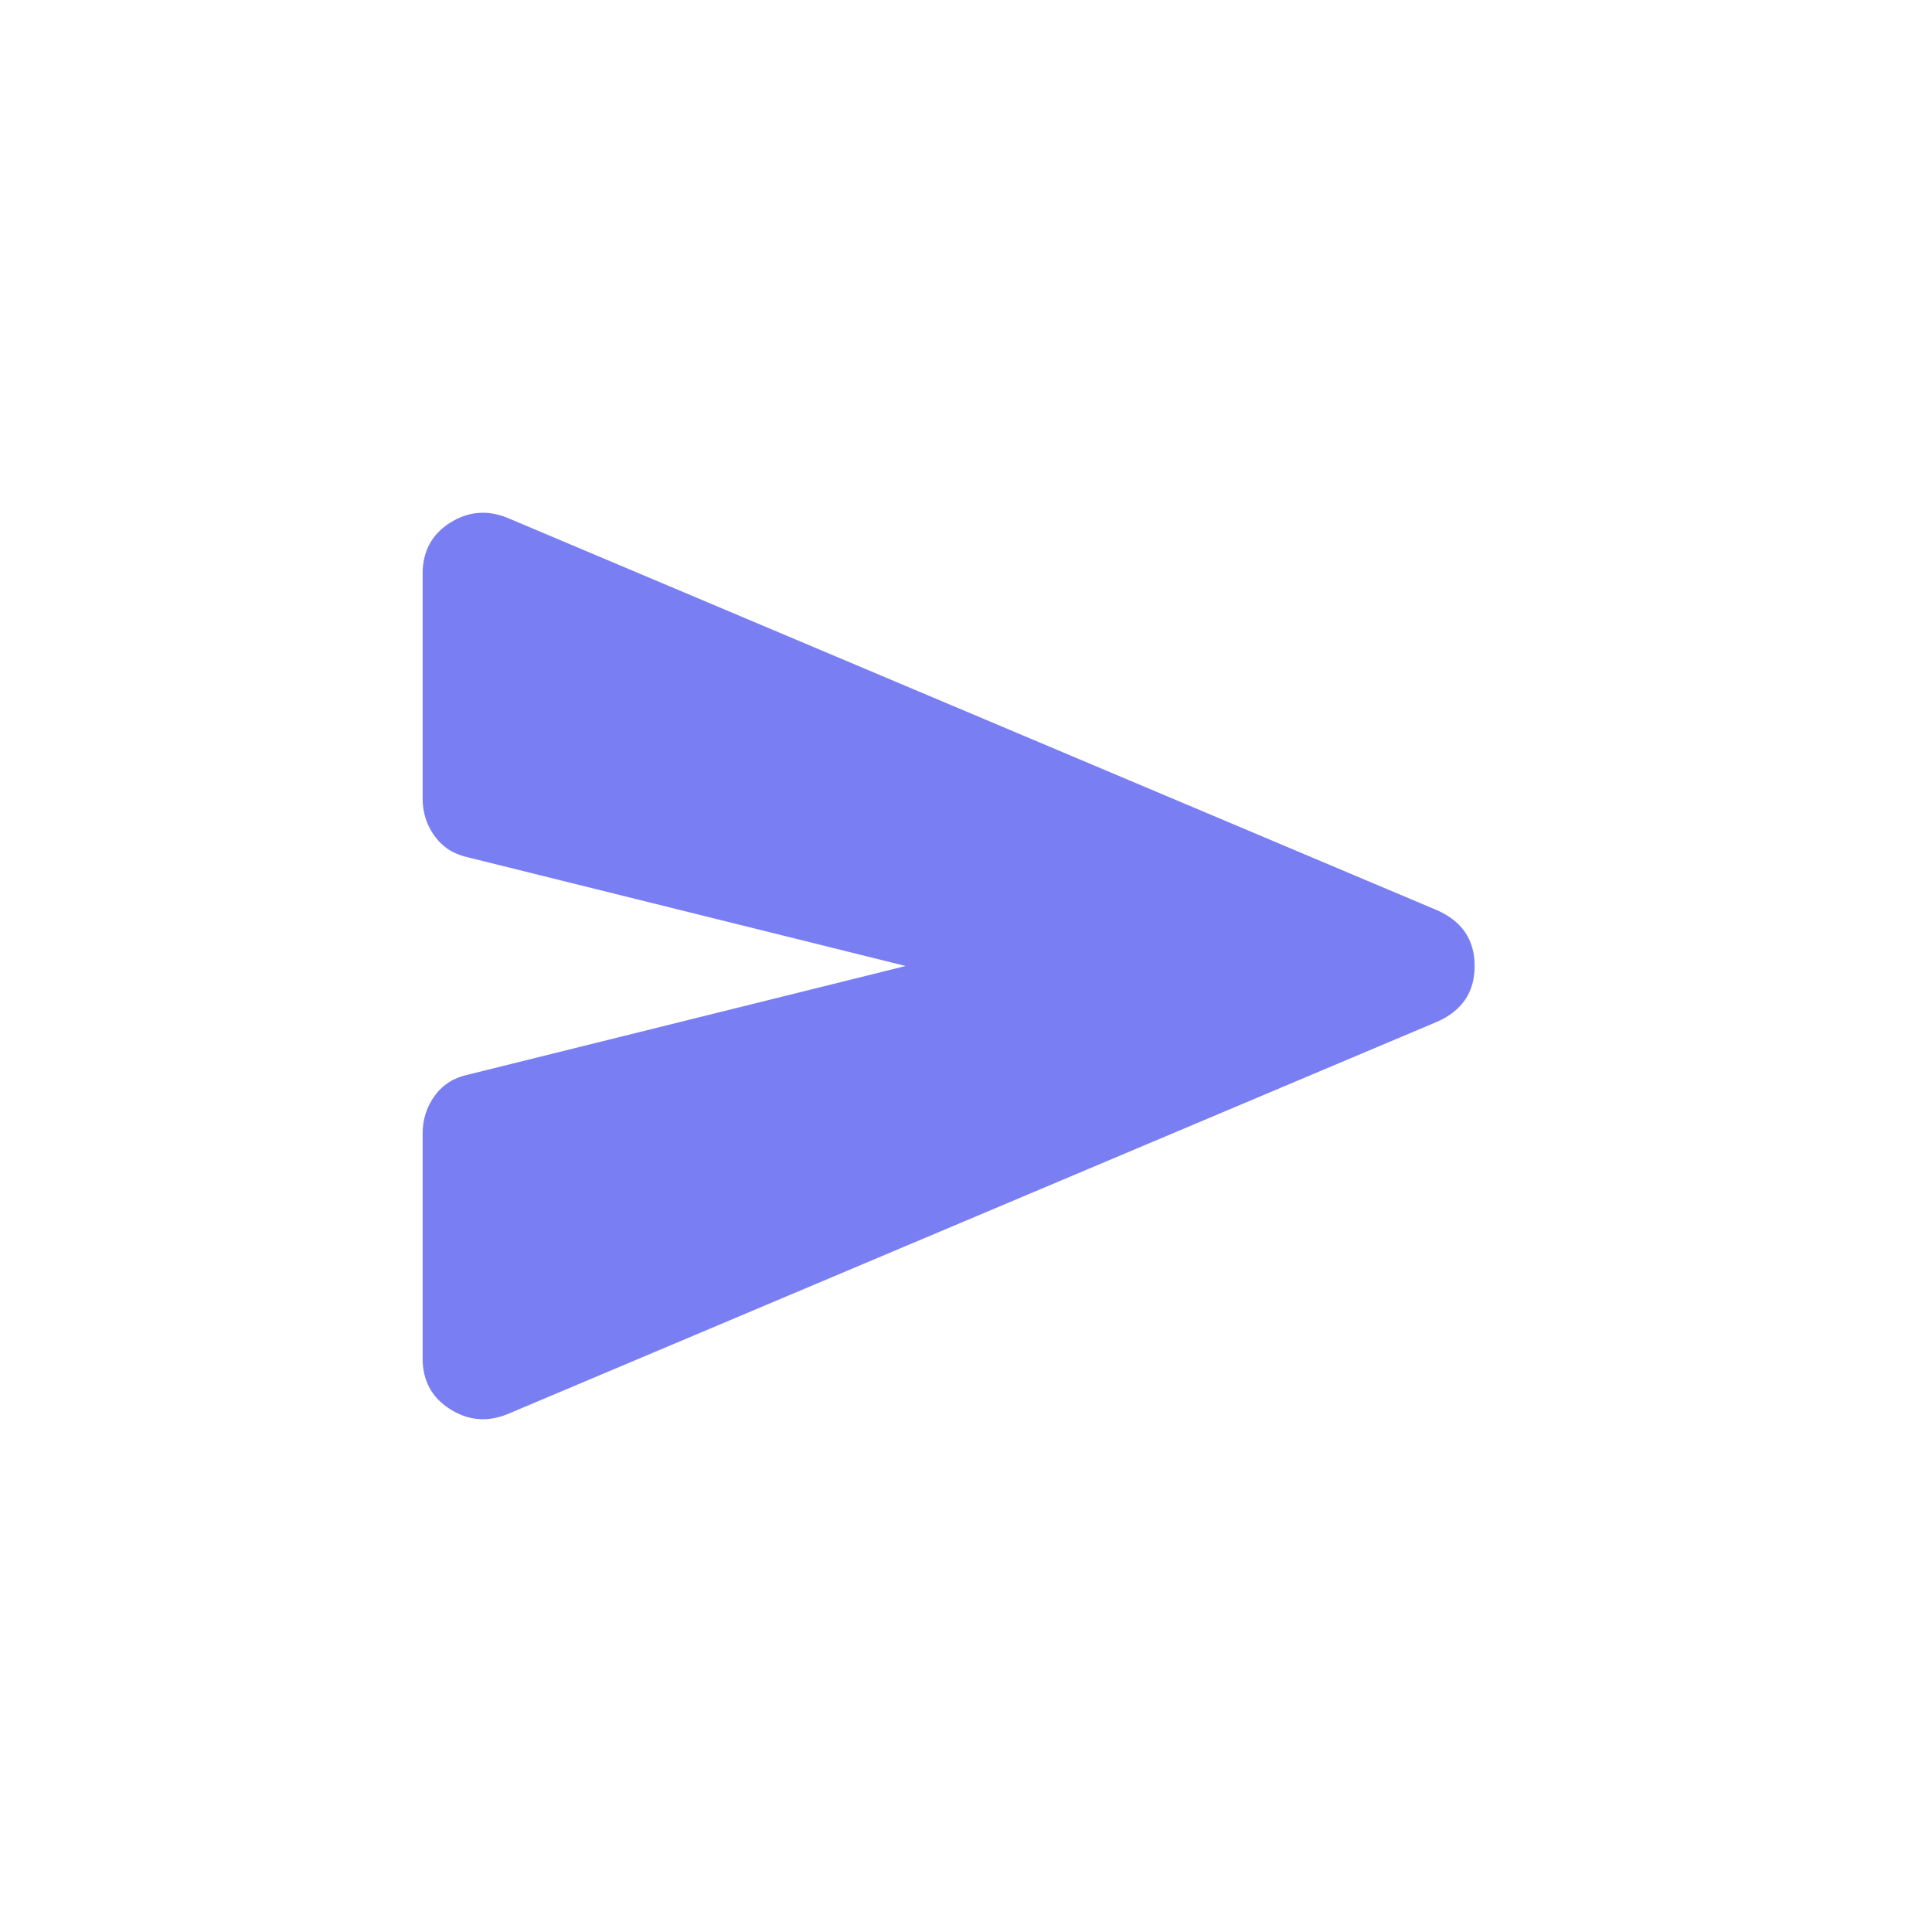
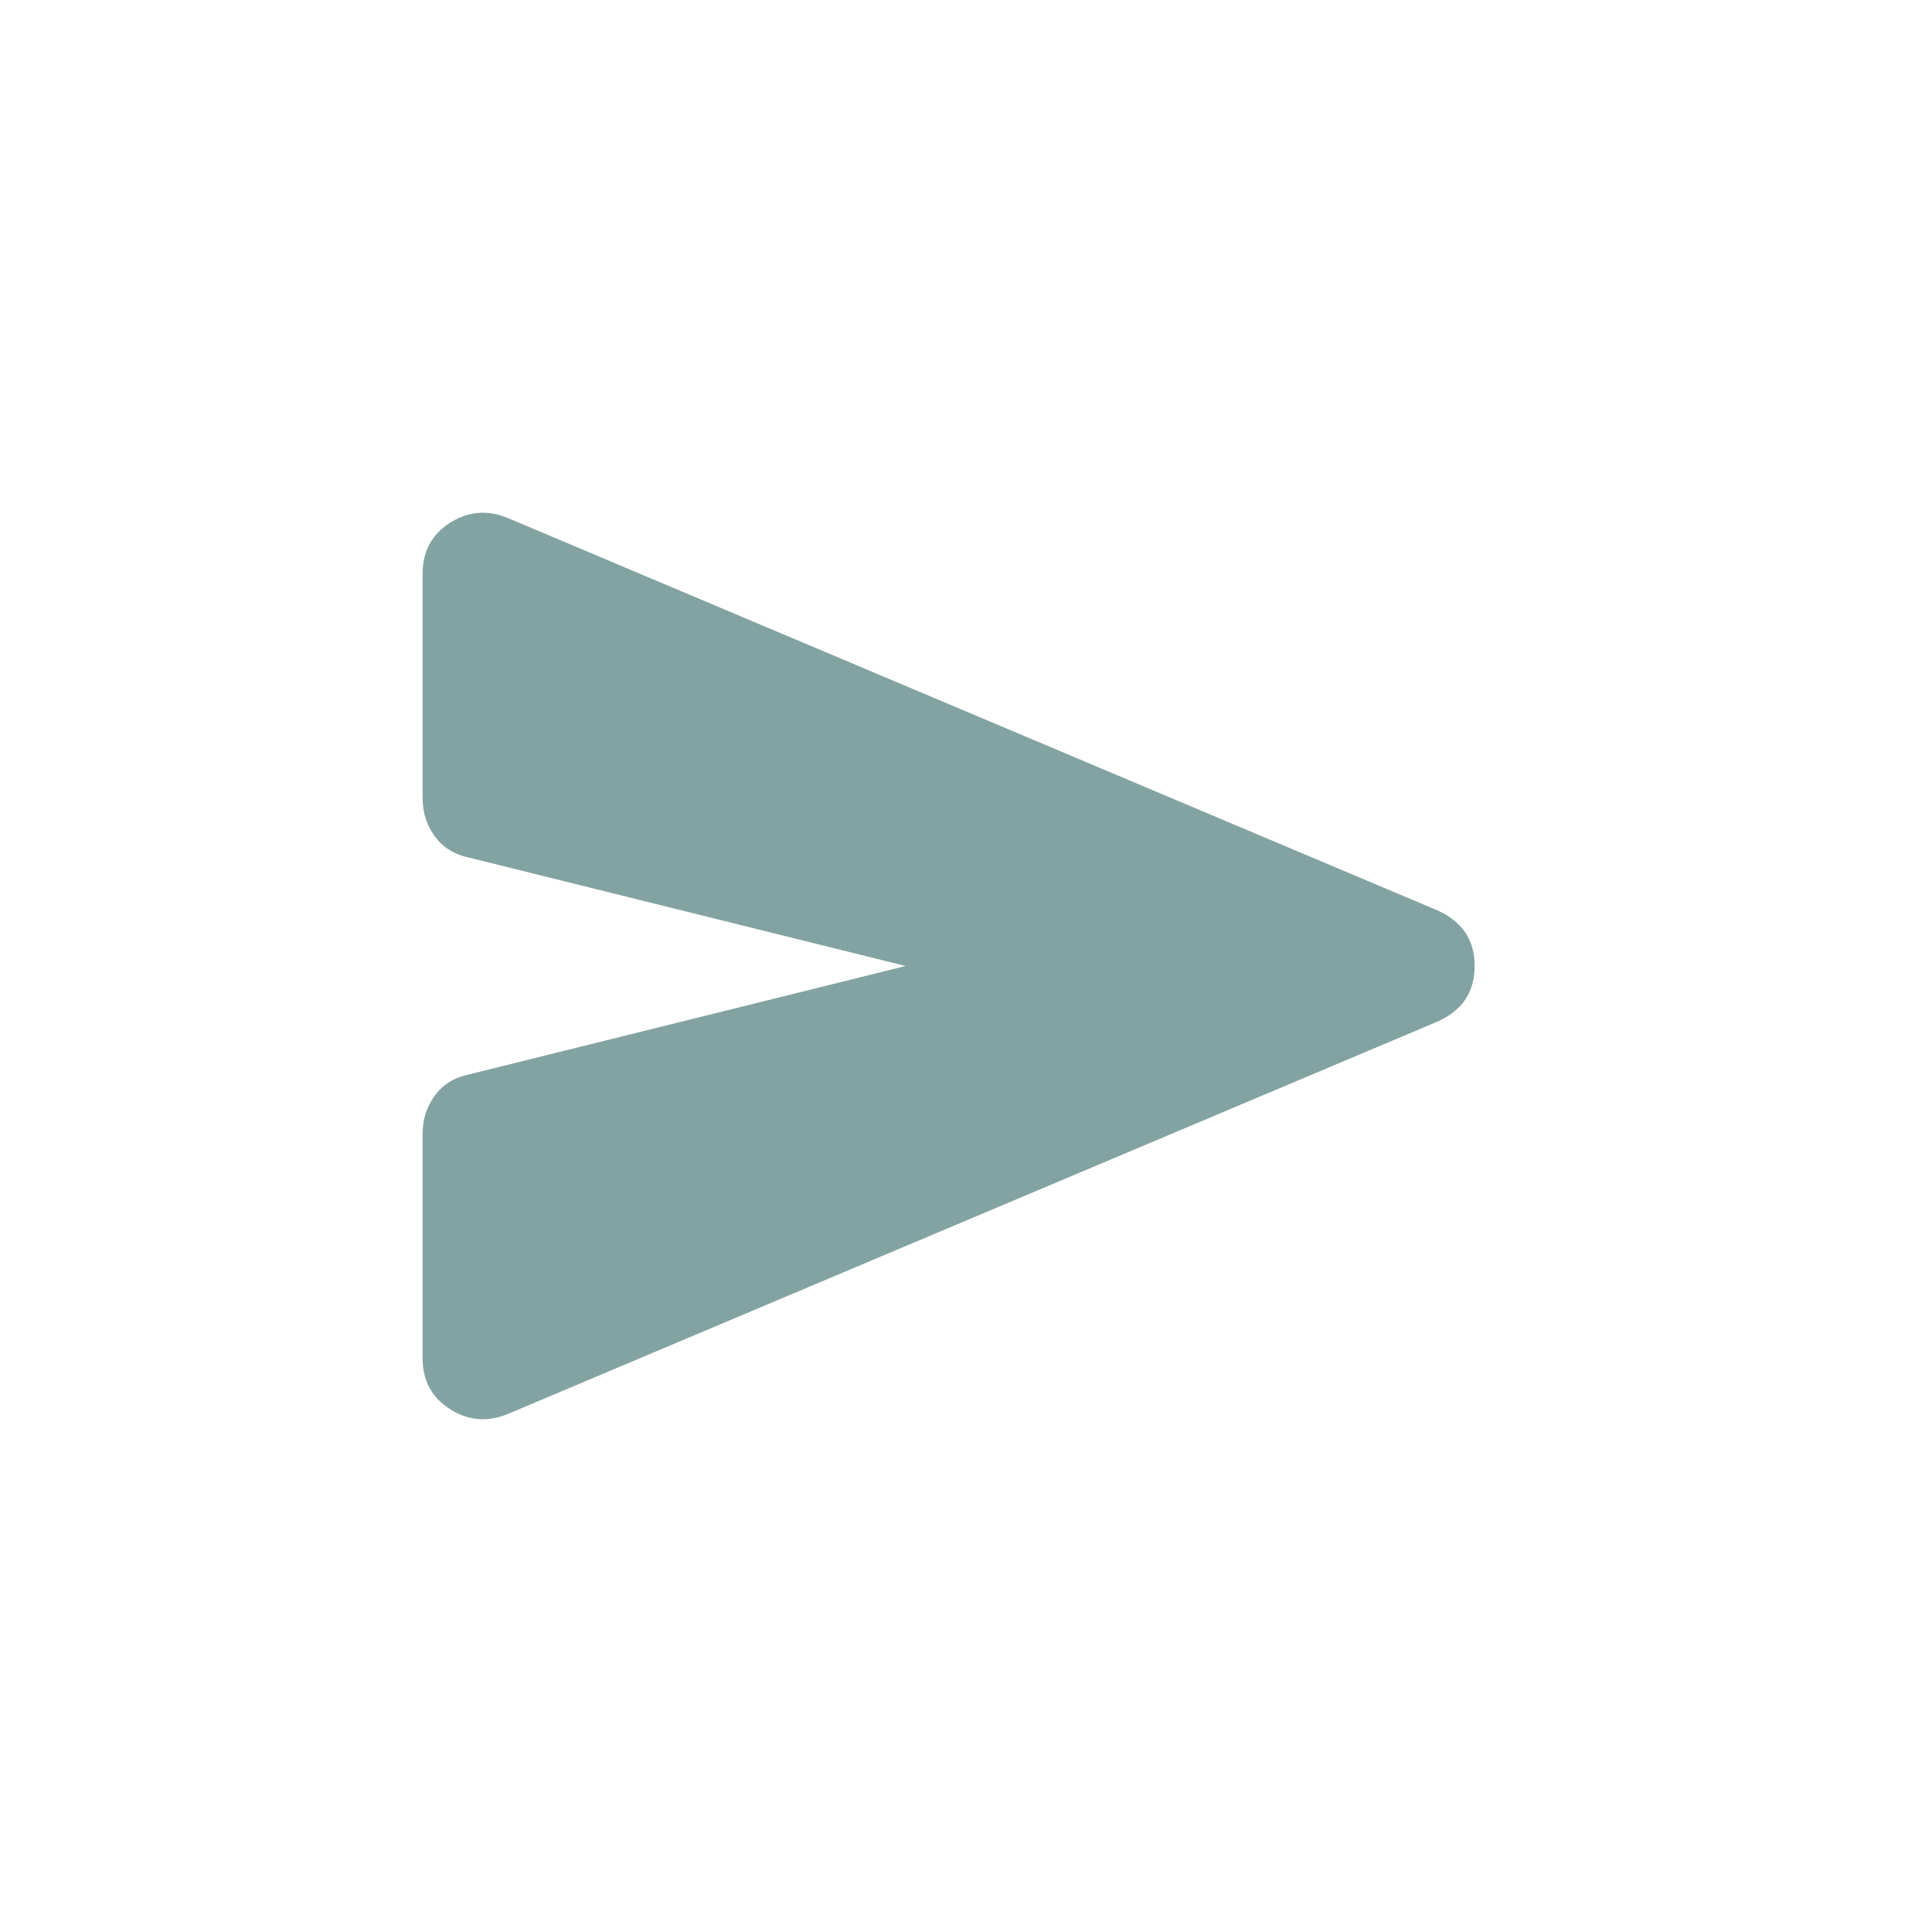
<svg xmlns="http://www.w3.org/2000/svg" width="40" height="40" viewBox="0 0 40 40" fill="none">
  <mask id="mask0_813_12253" style="mask-type:alpha" maskUnits="userSpaceOnUse" x="5" y="5" width="30" height="30">
    <rect x="5" y="5" width="30" height="30" fill="#D9D9D9" />
  </mask>
  <g mask="url(#mask0_813_12253)">
-     <path d="M10.5 29.281C10.083 29.448 9.688 29.411 9.312 29.171C8.938 28.932 8.75 28.583 8.75 28.125V23.469C8.75 23.177 8.833 22.917 9 22.687C9.167 22.458 9.396 22.312 9.688 22.25L18.75 20L9.688 17.75C9.396 17.687 9.167 17.542 9 17.312C8.833 17.083 8.75 16.823 8.75 16.531V11.875C8.75 11.417 8.938 11.067 9.312 10.827C9.688 10.588 10.083 10.552 10.5 10.719L29.75 18.844C30.271 19.073 30.531 19.458 30.531 20C30.531 20.542 30.271 20.927 29.75 21.156L10.5 29.281Z" fill="#797EF3" />
+     <path d="M10.5 29.281C10.083 29.448 9.688 29.411 9.312 29.171C8.938 28.932 8.75 28.583 8.75 28.125V23.469C8.75 23.177 8.833 22.917 9 22.687C9.167 22.458 9.396 22.312 9.688 22.25L18.75 20L9.688 17.75C9.396 17.687 9.167 17.542 9 17.312C8.833 17.083 8.75 16.823 8.75 16.531V11.875C8.75 11.417 8.938 11.067 9.312 10.827C9.688 10.588 10.083 10.552 10.5 10.719L29.75 18.844C30.271 19.073 30.531 19.458 30.531 20C30.531 20.542 30.271 20.927 29.75 21.156L10.5 29.281Z" fill="#82a3a1" />
  </g>
</svg>
